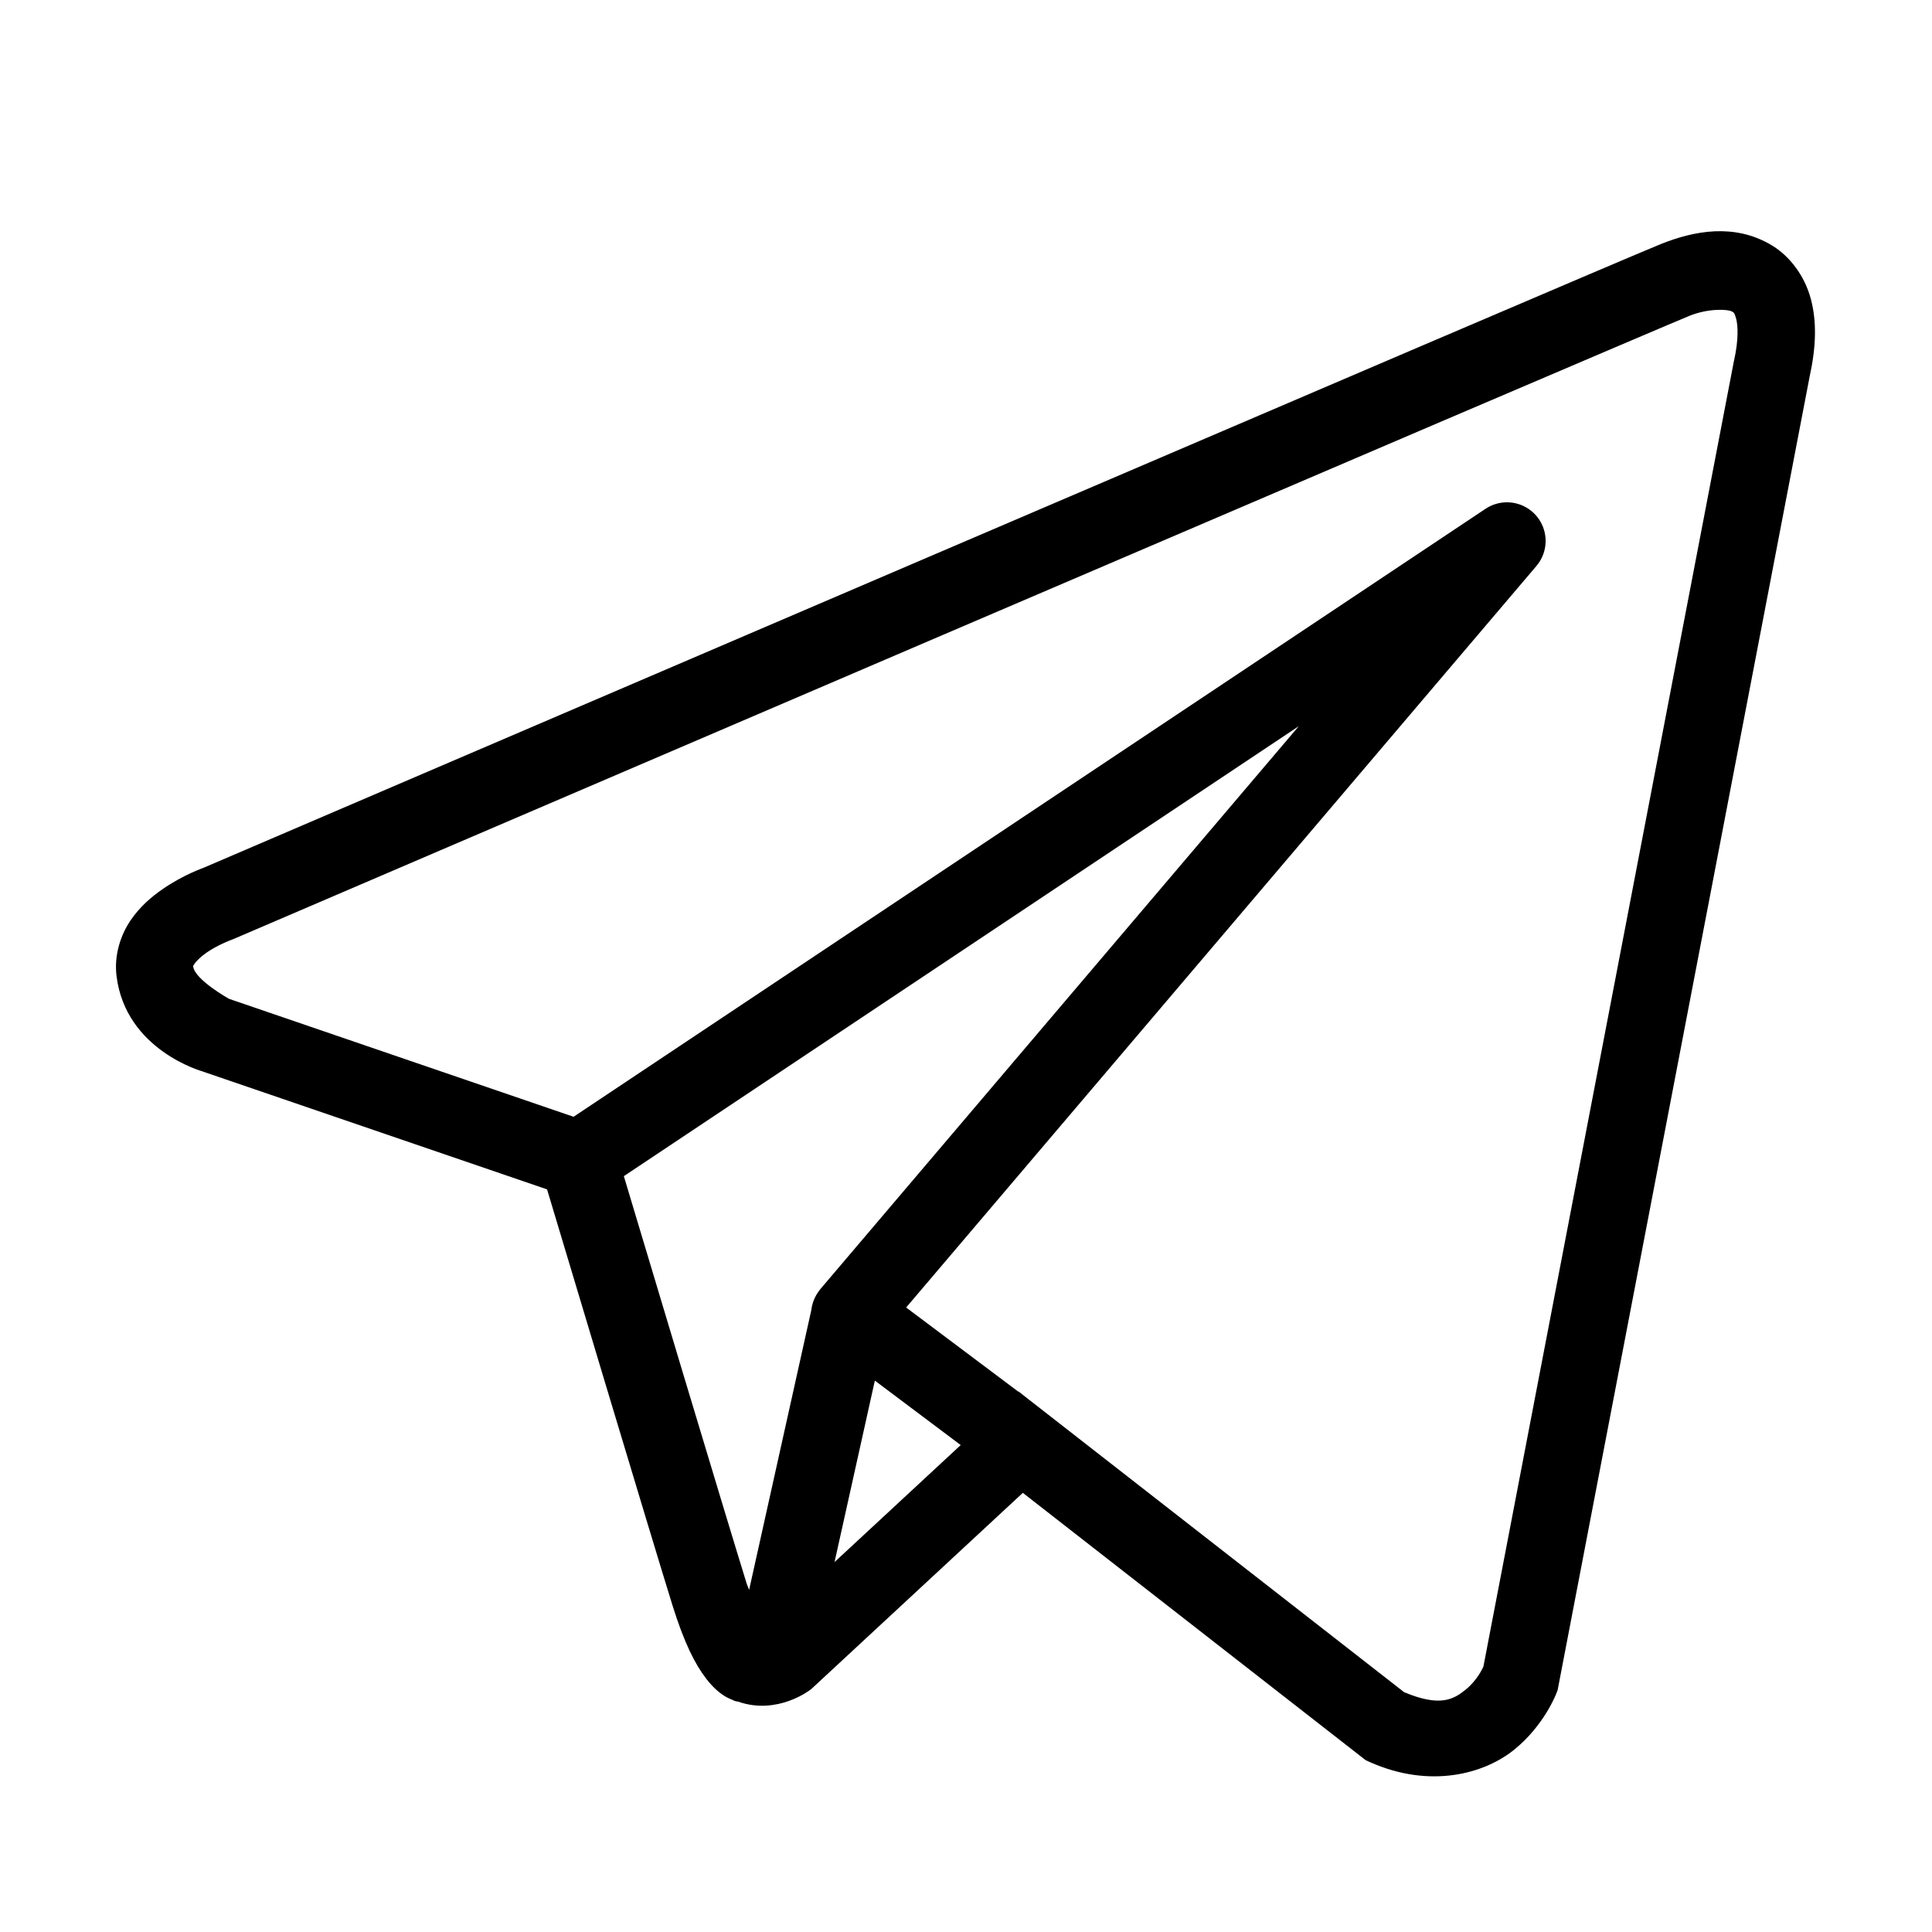
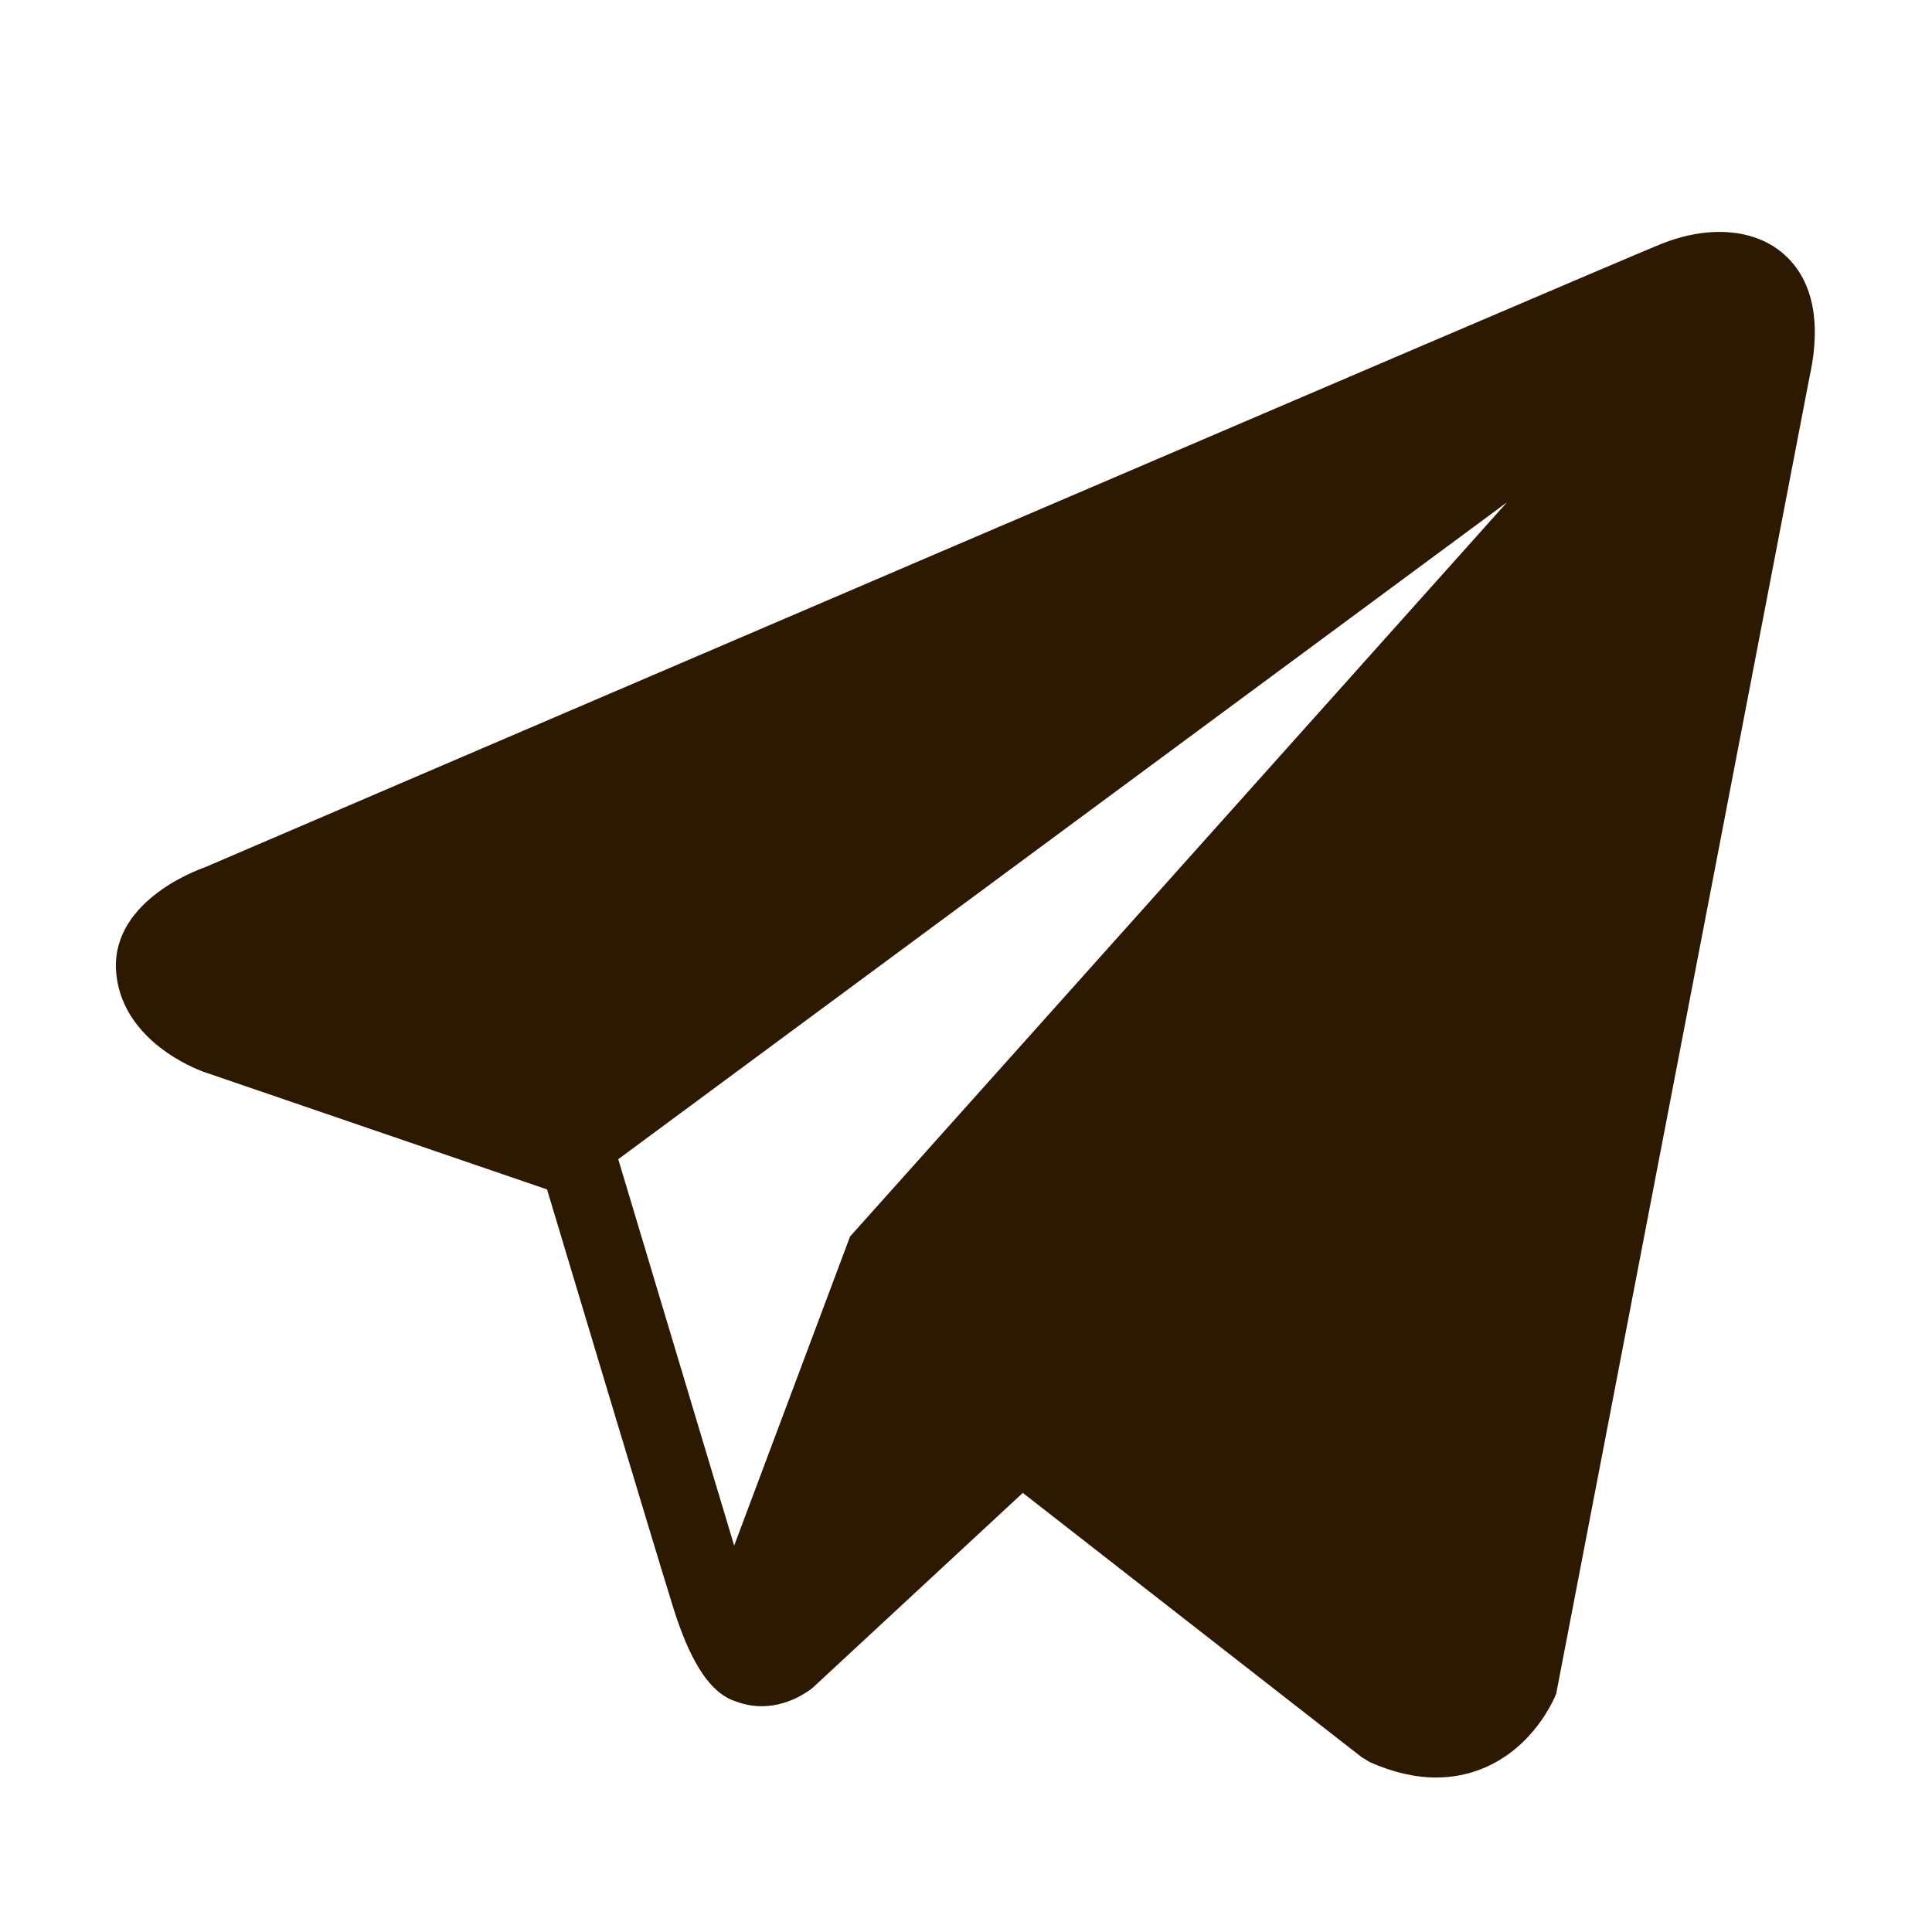
- <svg xmlns="http://www.w3.org/2000/svg" viewBox="0 0 50 50" width="50px" height="50px">
-   <path d="M 44.377 5.986 C 43.89 6.008 43.416 6.143 42.988 6.314 C 42.565 6.485 40.129 7.524 36.531 9.062 C 32.934 10.601 28.257 12.604 23.621 14.59 C 14.349 18.562 5.238 22.471 5.238 22.471 L 5.305 22.445 C 5.305 22.445 4.755 22.629 4.197 23.018 C 3.919 23.212 3.619 23.463 3.373 23.828 C 3.127 24.194 2.948 24.712 3.016 25.26 C 3.253 27.185 5.248 27.73 5.248 27.73 L 5.256 27.734 L 14.158 30.781 C 14.385 31.538 16.858 39.793 17.402 41.541 C 17.703 42.507 17.984 43.065 18.277 43.445 C 18.424 43.636 18.578 43.783 18.748 43.891 C 18.816 43.933 18.887 43.966 18.957 43.994 C 18.959 43.995 18.959 43.993 18.961 43.994 C 18.97 43.998 18.978 43.998 18.986 44.002 L 18.963 43.996 C 18.979 44.003 18.995 44.014 19.012 44.02 C 19.043 44.031 19.063 44.03 19.104 44.039 C 20.123 44.395 20.967 43.734 20.967 43.734 L 21.002 43.707 L 26.471 38.635 L 35.346 45.555 L 35.457 45.605 C 37.01 46.295 38.415 45.91 39.193 45.277 C 39.971 44.644 40.277 43.828 40.277 43.828 L 40.311 43.742 L 46.832 9.752 C 46.999 8.992 47.023 8.334 46.865 7.74 C 46.708 7.146 46.325 6.63 45.846 6.344 C 45.366 6.058 44.864 5.965 44.377 5.986 z M 44.43 8.02 C 44.627 8.01 44.774 8.033 44.82 8.061 C 44.867 8.088 44.887 8.084 44.932 8.252 C 44.976 8.419 45 8.772 44.879 9.324 L 44.875 9.336 L 38.391 43.129 C 38.375 43.163 38.24 43.476 37.932 43.727 C 37.617 43.983 37.267 44.183 36.338 43.793 L 26.633 36.225 L 26.359 36.01 L 26.354 36.016 L 23.451 33.838 L 39.762 14.648 A 1 1 0 0 0 38.975 13 A 1 1 0 0 0 38.445 13.168 L 14.844 28.902 L 5.928 25.85 C 5.928 25.85 5.042 25.357 5 25.014 C 4.998 24.995 4.987 25.012 5.033 24.943 C 5.079 24.875 5.195 24.759 5.34 24.658 C 5.63 24.456 5.961 24.334 5.961 24.334 L 5.994 24.322 L 6.027 24.309 C 6.027 24.309 15.139 20.4 24.41 16.428 C 29.046 14.442 33.722 12.44 37.318 10.902 C 40.914 9.365 43.512 8.258 43.732 8.17 C 43.983 8.07 44.232 8.029 44.43 8.02 z M 33.613 18.793 L 21.244 33.346 L 21.238 33.352 A 1 1 0 0 0 21.184 33.424 A 1 1 0 0 0 21.129 33.508 A 1 1 0 0 0 20.998 33.893 A 1 1 0 0 0 20.998 33.9 L 19.387 41.146 C 19.36 41.068 19.341 41.04 19.312 40.947 L 19.312 40.945 C 18.801 39.301 16.467 31.516 16.145 30.439 L 33.613 18.793 z M 22.641 35.73 L 24.863 37.398 L 21.598 40.426 L 22.641 35.73 z" />
+ <svg xmlns="http://www.w3.org/2000/svg" viewBox="0,0,256,256" width="50px" height="50px" fill-rule="nonzero">
+   <g fill="#2d1801" fill-rule="nonzero" stroke="none" stroke-width="1" stroke-linecap="butt" stroke-linejoin="miter" stroke-miterlimit="10" stroke-dasharray="" stroke-dashoffset="0" font-family="none" font-weight="none" font-size="none" text-anchor="none" style="mix-blend-mode: normal">
+     <g transform="scale(5.12,5.12)">
+       <path d="M46.137,6.552c-0.75,-0.636 -1.928,-0.727 -3.146,-0.238h-0.002c-1.281,0.514 -36.261,15.518 -37.685,16.131c-0.259,0.09 -2.521,0.934 -2.288,2.814c0.208,1.695 2.026,2.397 2.248,2.478l8.893,3.045c0.59,1.964 2.765,9.21 3.246,10.758c0.3,0.965 0.789,2.233 1.646,2.494c0.752,0.29 1.5,0.025 1.984,-0.355l5.437,-5.043l8.777,6.845l0.209,0.125c0.596,0.264 1.167,0.396 1.712,0.396c0.421,0 0.825,-0.079 1.211,-0.237c1.315,-0.54 1.841,-1.793 1.896,-1.935l6.556,-34.077c0.4,-1.82 -0.156,-2.746 -0.694,-3.201zM22,32l-3,8l-3,-10l23,-17z" />
+     </g>
+   </g>
</svg>
